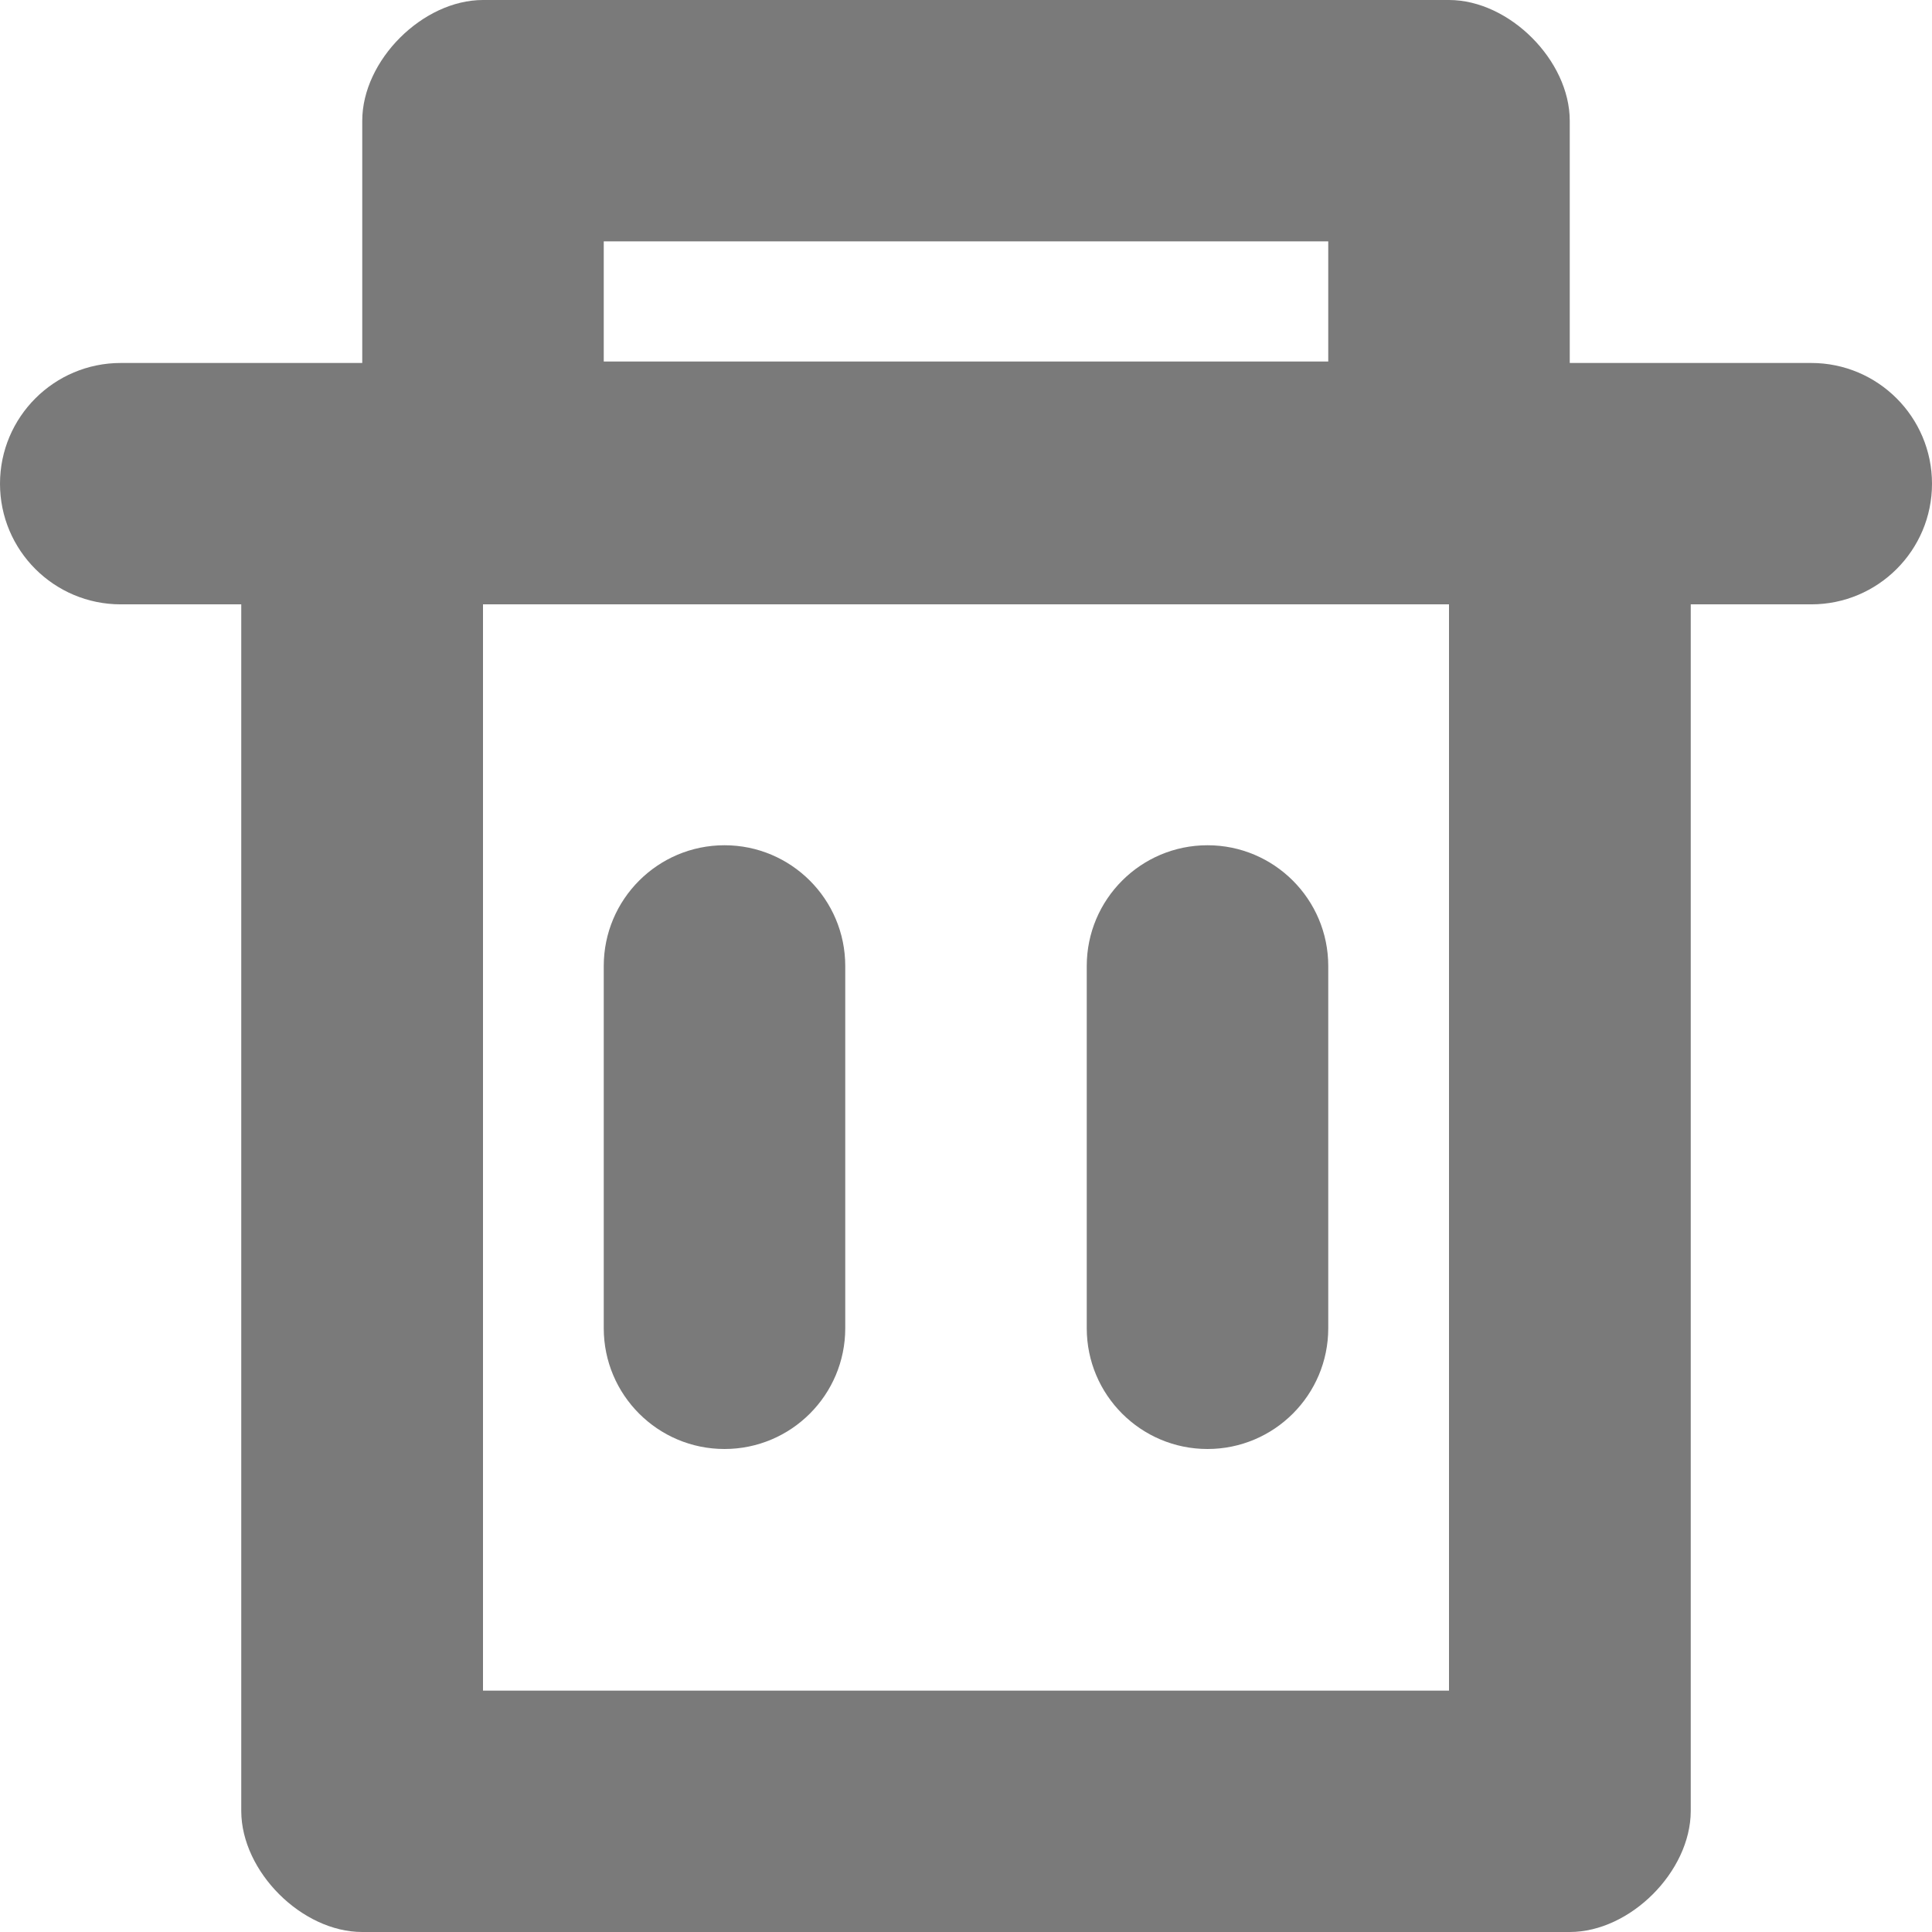
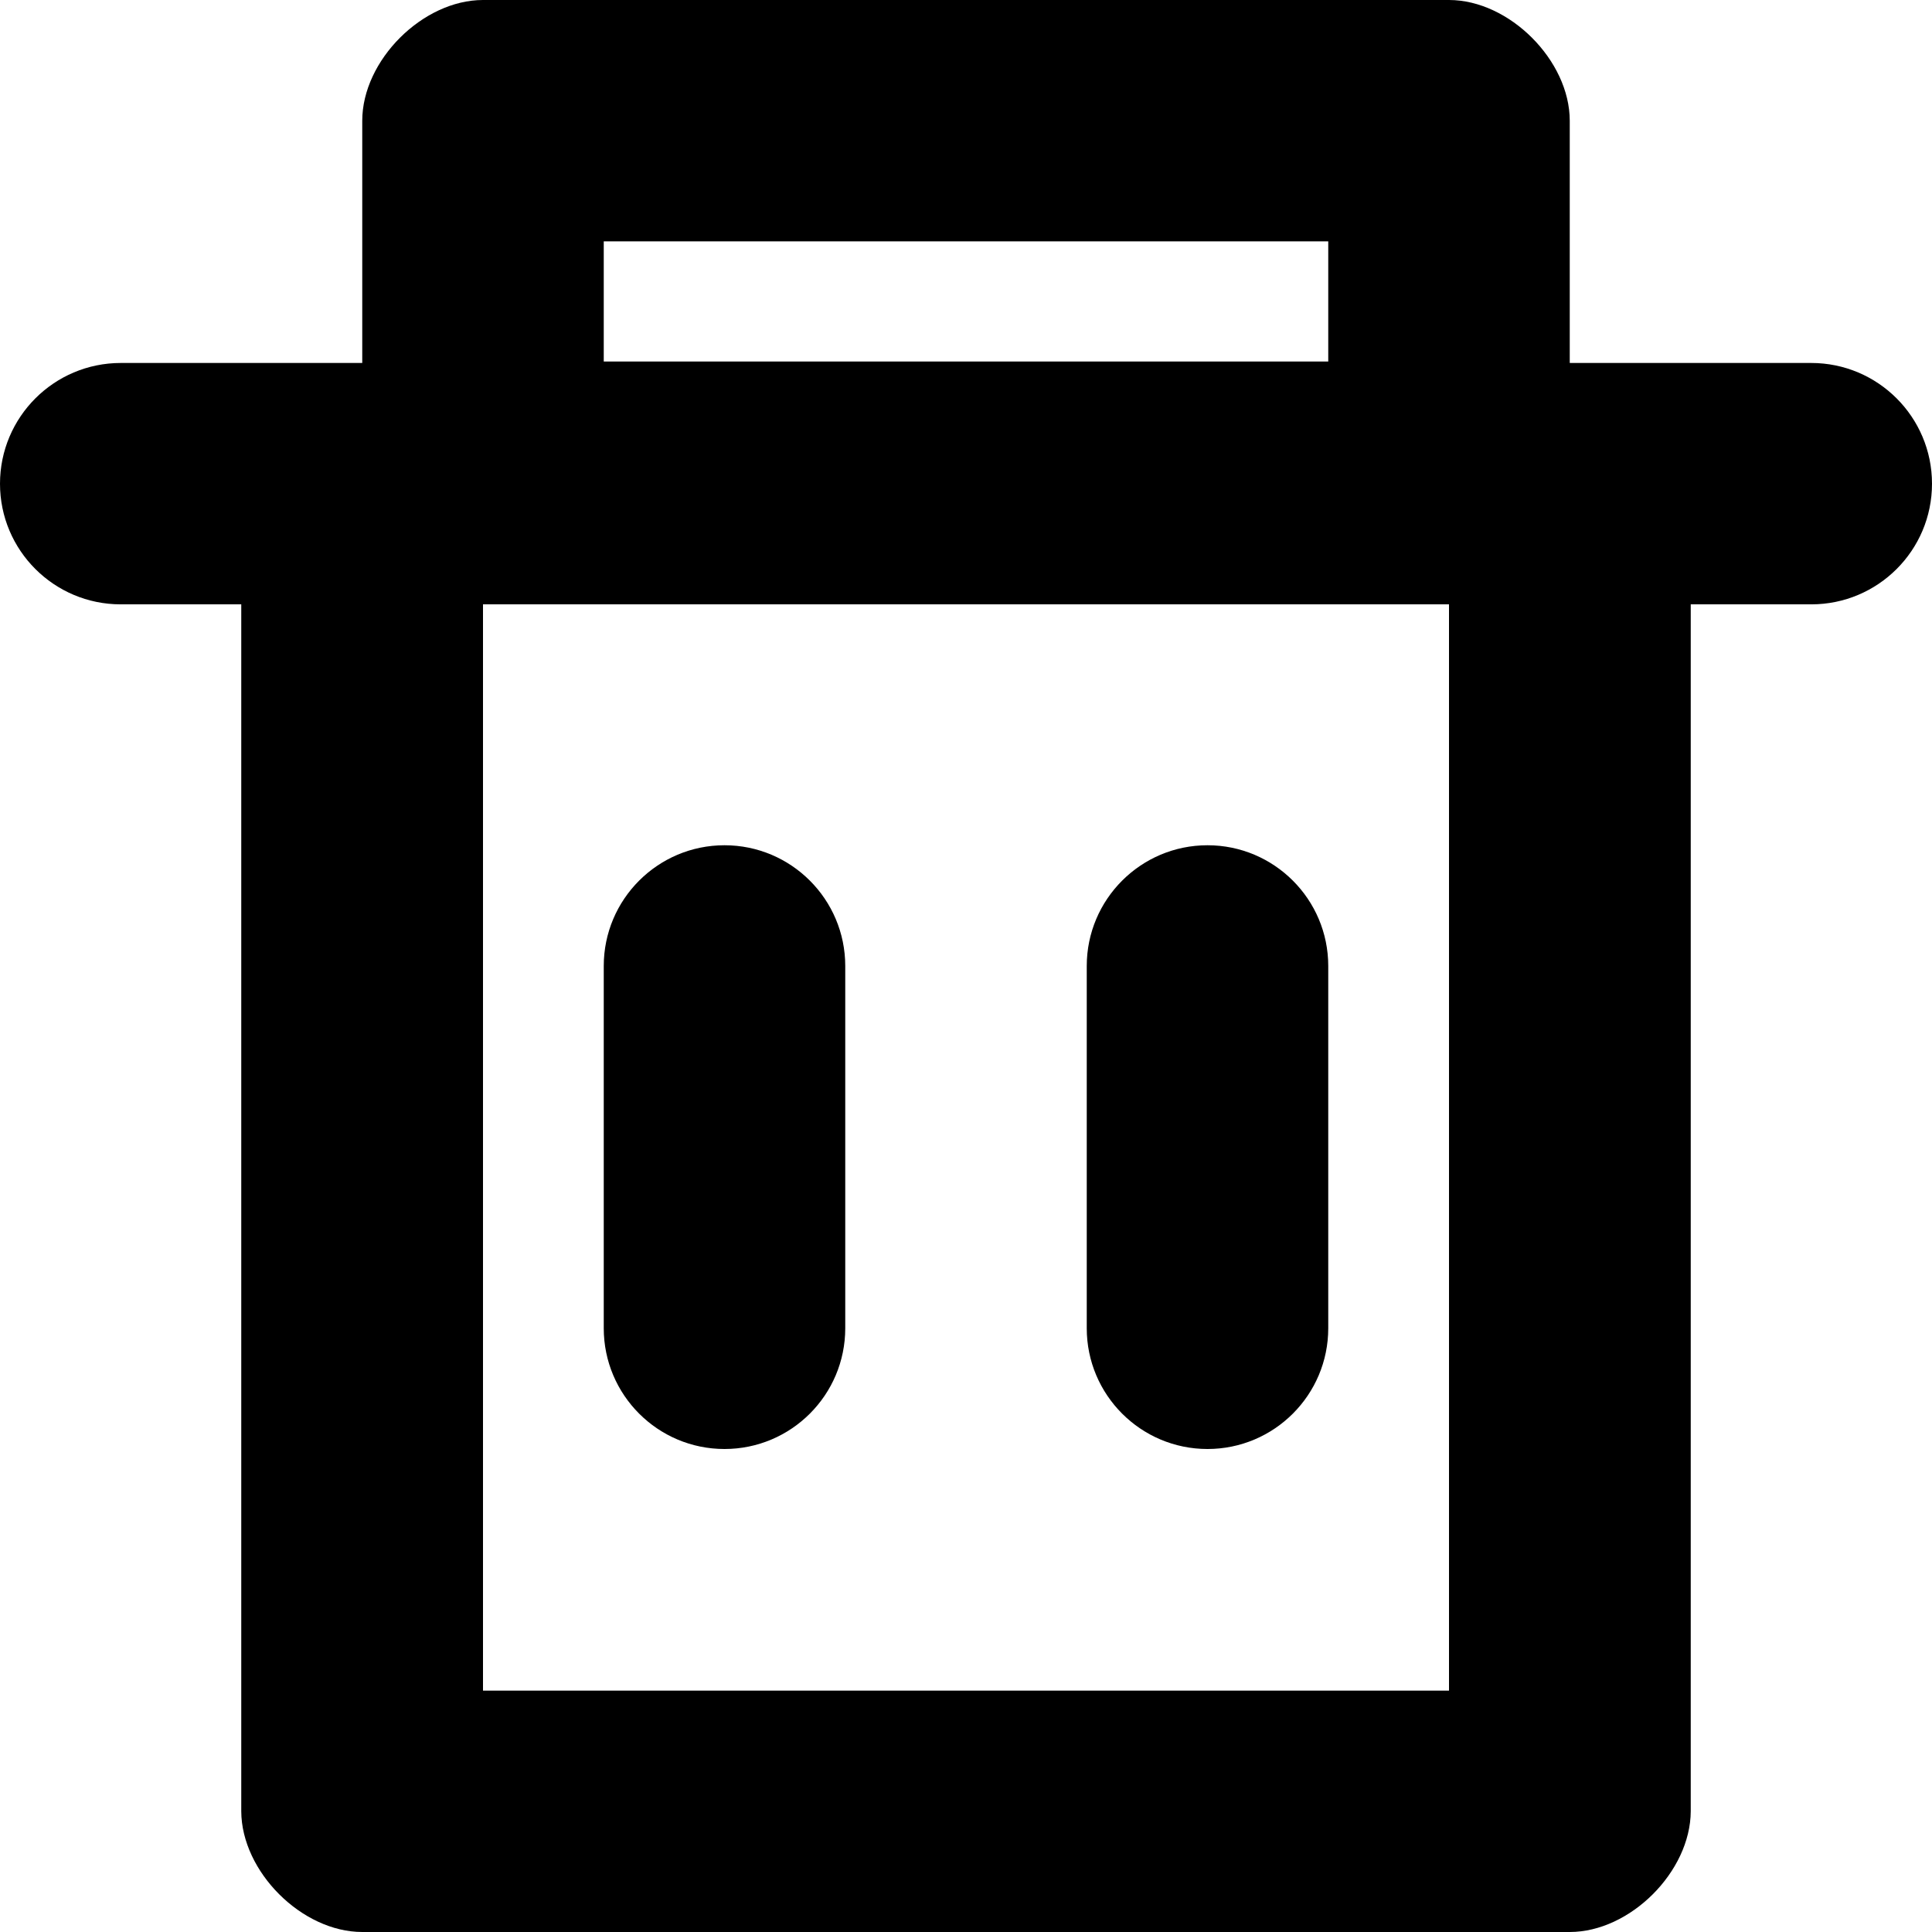
<svg xmlns="http://www.w3.org/2000/svg" width="16" height="16" viewBox="0 0 16 16" fill="none">
-   <path d="M5 8C5 7.448 5.448 7 6 7C6.552 7 7 7.448 7 8V11C7 11.552 6.552 12 6 12C5.448 12 5 11.552 5 11V8Z" fill="#7A7A7A" />
-   <path d="M10 7C9.448 7 9 7.448 9 8V11C9 11.552 9.448 12 10 12C10.552 12 11 11.552 11 11V8C11 7.448 10.552 7 10 7Z" fill="#7A7A7A" />
-   <path fill-rule="evenodd" clip-rule="evenodd" d="M4 0C3.5 0 3 0.5 3 1V2.994L3 3.006L1 3.006C0.448 3.006 0 3.454 0 4.006C0 4.558 0.448 5.005 1 5.005H1.998V15C2 15.5 2.5 16 3 16H13C13.5 16 14 15.5 14.002 15V5.005H15C15.552 5.005 16 4.558 16 4.006C16 3.454 15.552 3.006 15 3.006L13 3.006L13 2.994L13 1C13 0.501 12.5 0 12 0H4ZM11 1.999H5V2.994H11V1.999ZM4 5.005H12V14.001L4 14.001V5.005Z" fill="#7A7A7A" />
+   <path d="M5 8C5 7.448 5.448 7 6 7C6.552 7 7 7.448 7 8V11C7 11.552 6.552 12 6 12C5.448 12 5 11.552 5 11V8Z" fill="currentColor" />
+   <path d="M10 7C9.448 7 9 7.448 9 8V11C9 11.552 9.448 12 10 12C10.552 12 11 11.552 11 11V8C11 7.448 10.552 7 10 7Z" fill="currentColor" />
+   <path fill-rule="evenodd" clip-rule="evenodd" d="M4 0C3.5 0 3 0.5 3 1V2.994L3 3.006L1 3.006C0.448 3.006 0 3.454 0 4.006C0 4.558 0.448 5.005 1 5.005H1.998V15C2 15.5 2.5 16 3 16H13C13.5 16 14 15.5 14.002 15V5.005H15C15.552 5.005 16 4.558 16 4.006C16 3.454 15.552 3.006 15 3.006L13 3.006L13 2.994L13 1C13 0.501 12.5 0 12 0H4ZM11 1.999H5V2.994H11V1.999ZM4 5.005H12V14.001L4 14.001V5.005Z" fill="currentColor" />
</svg>
